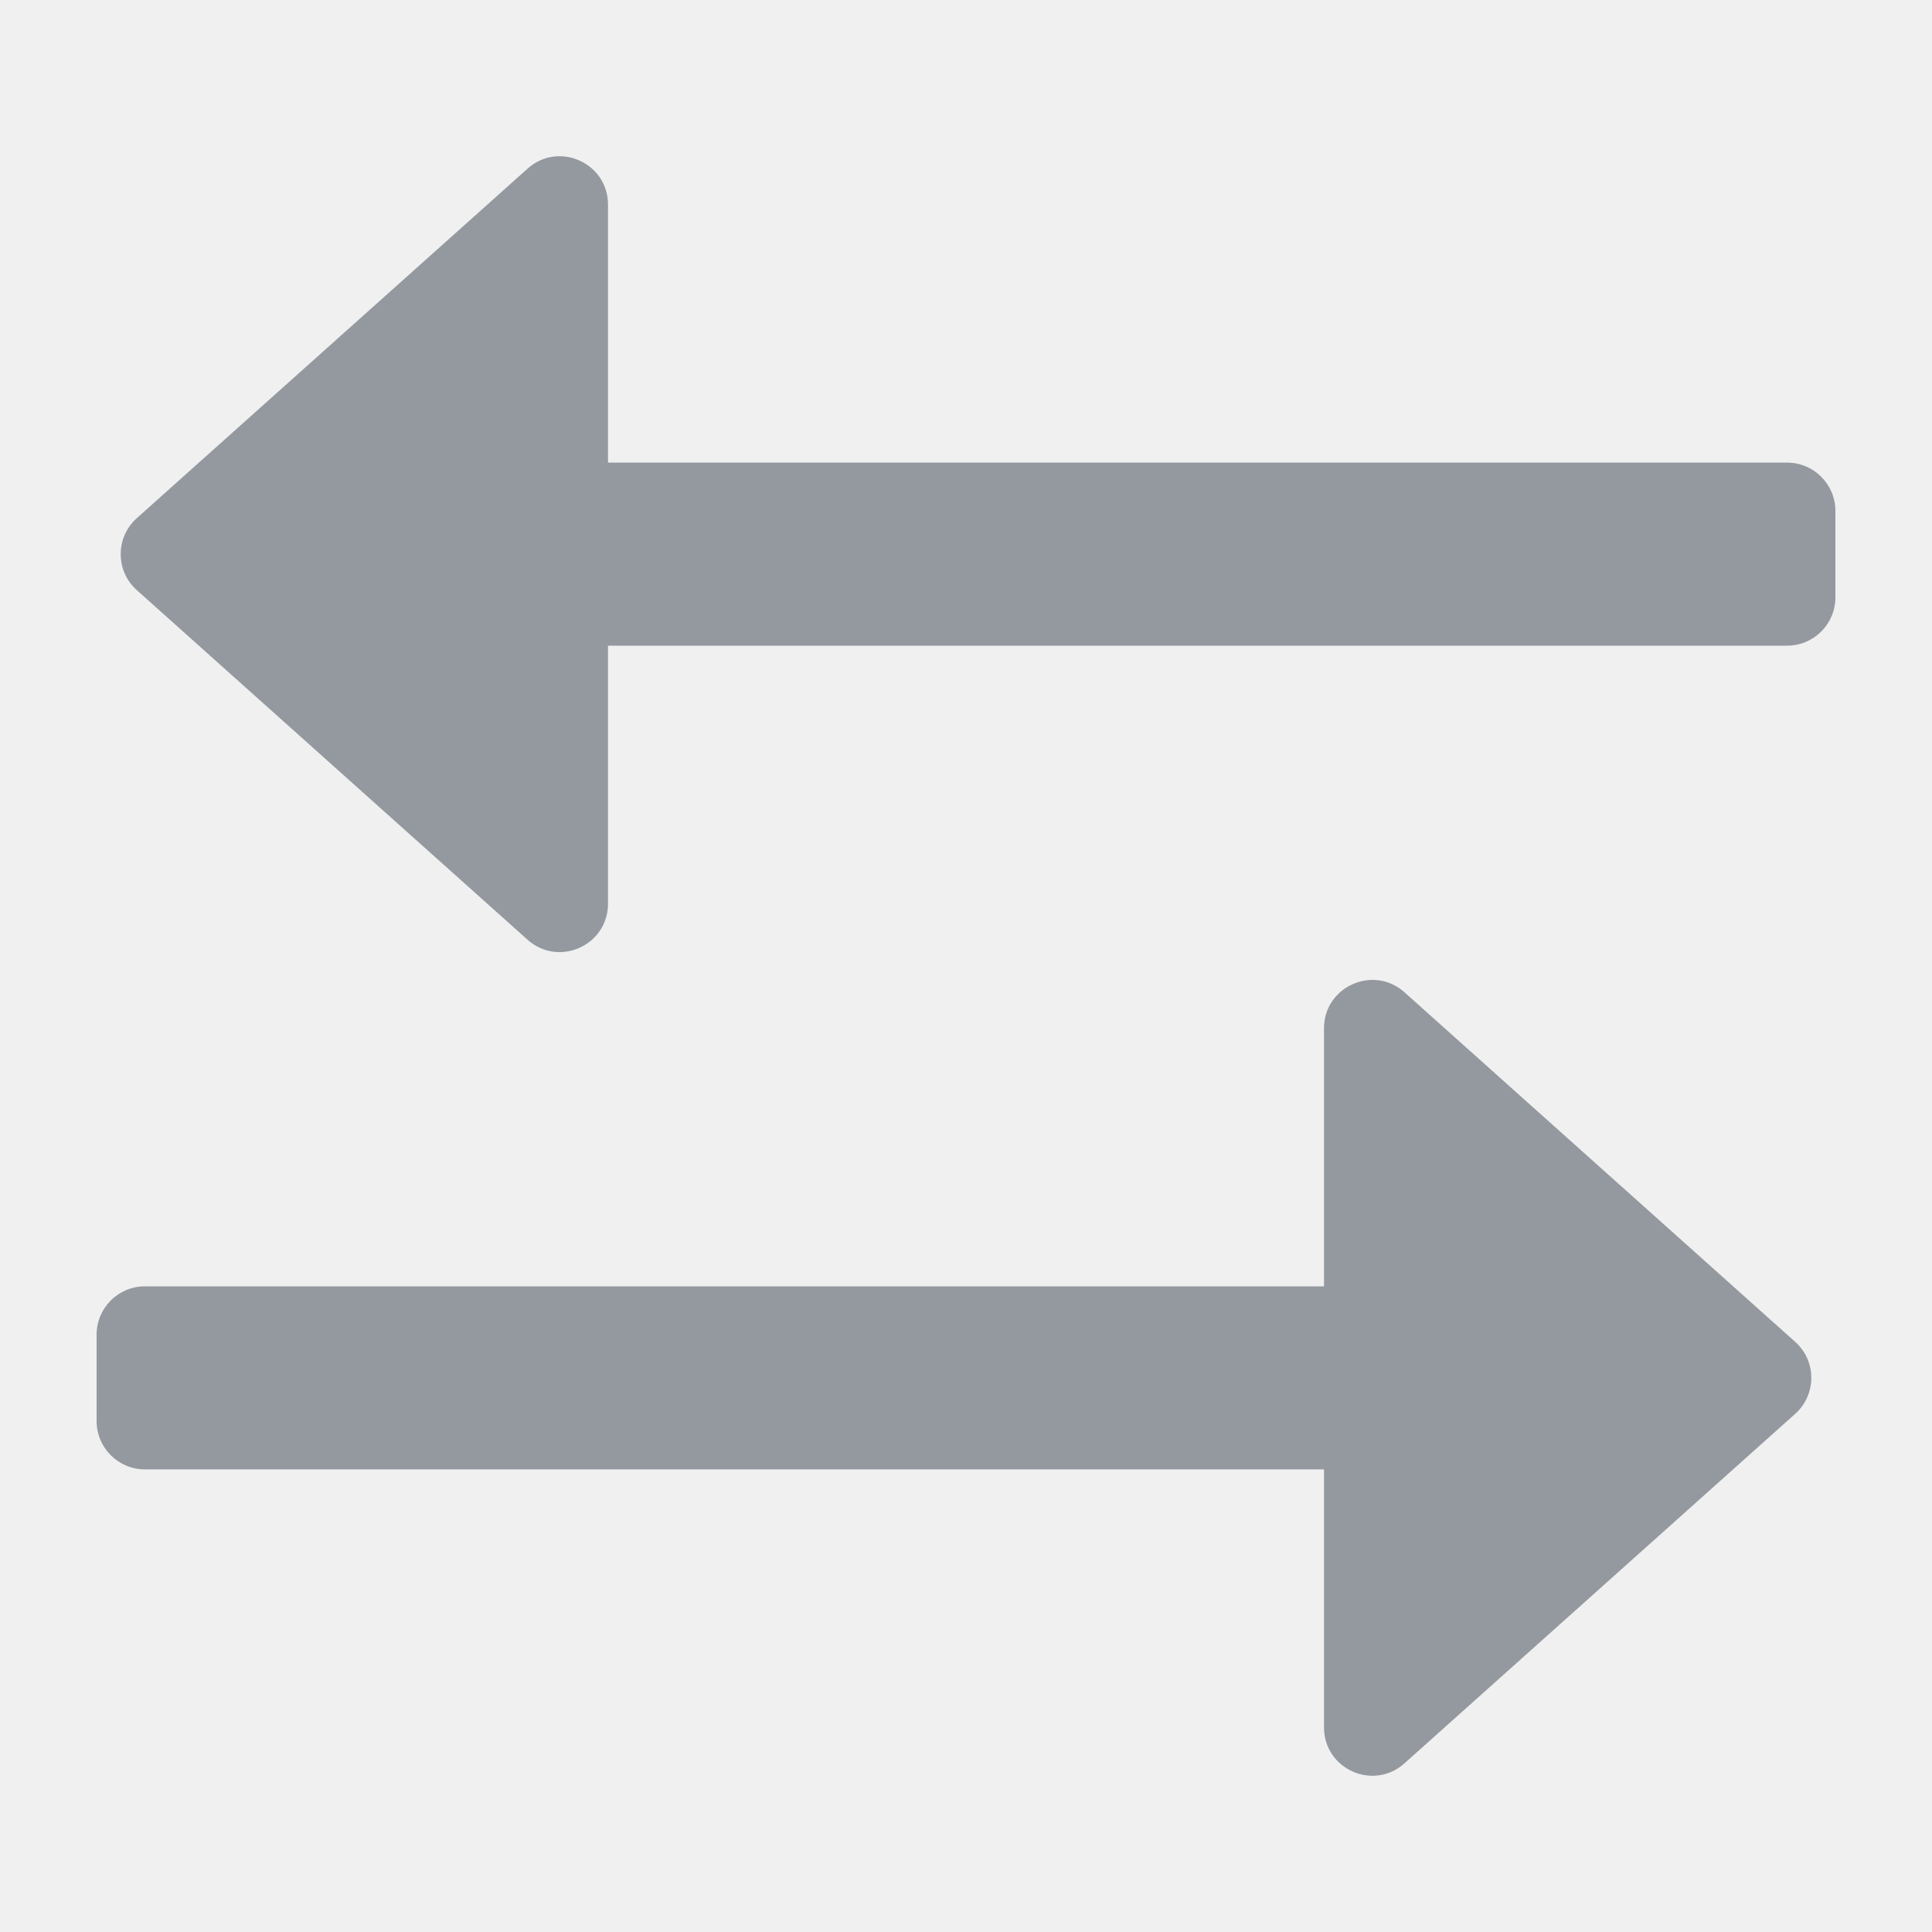
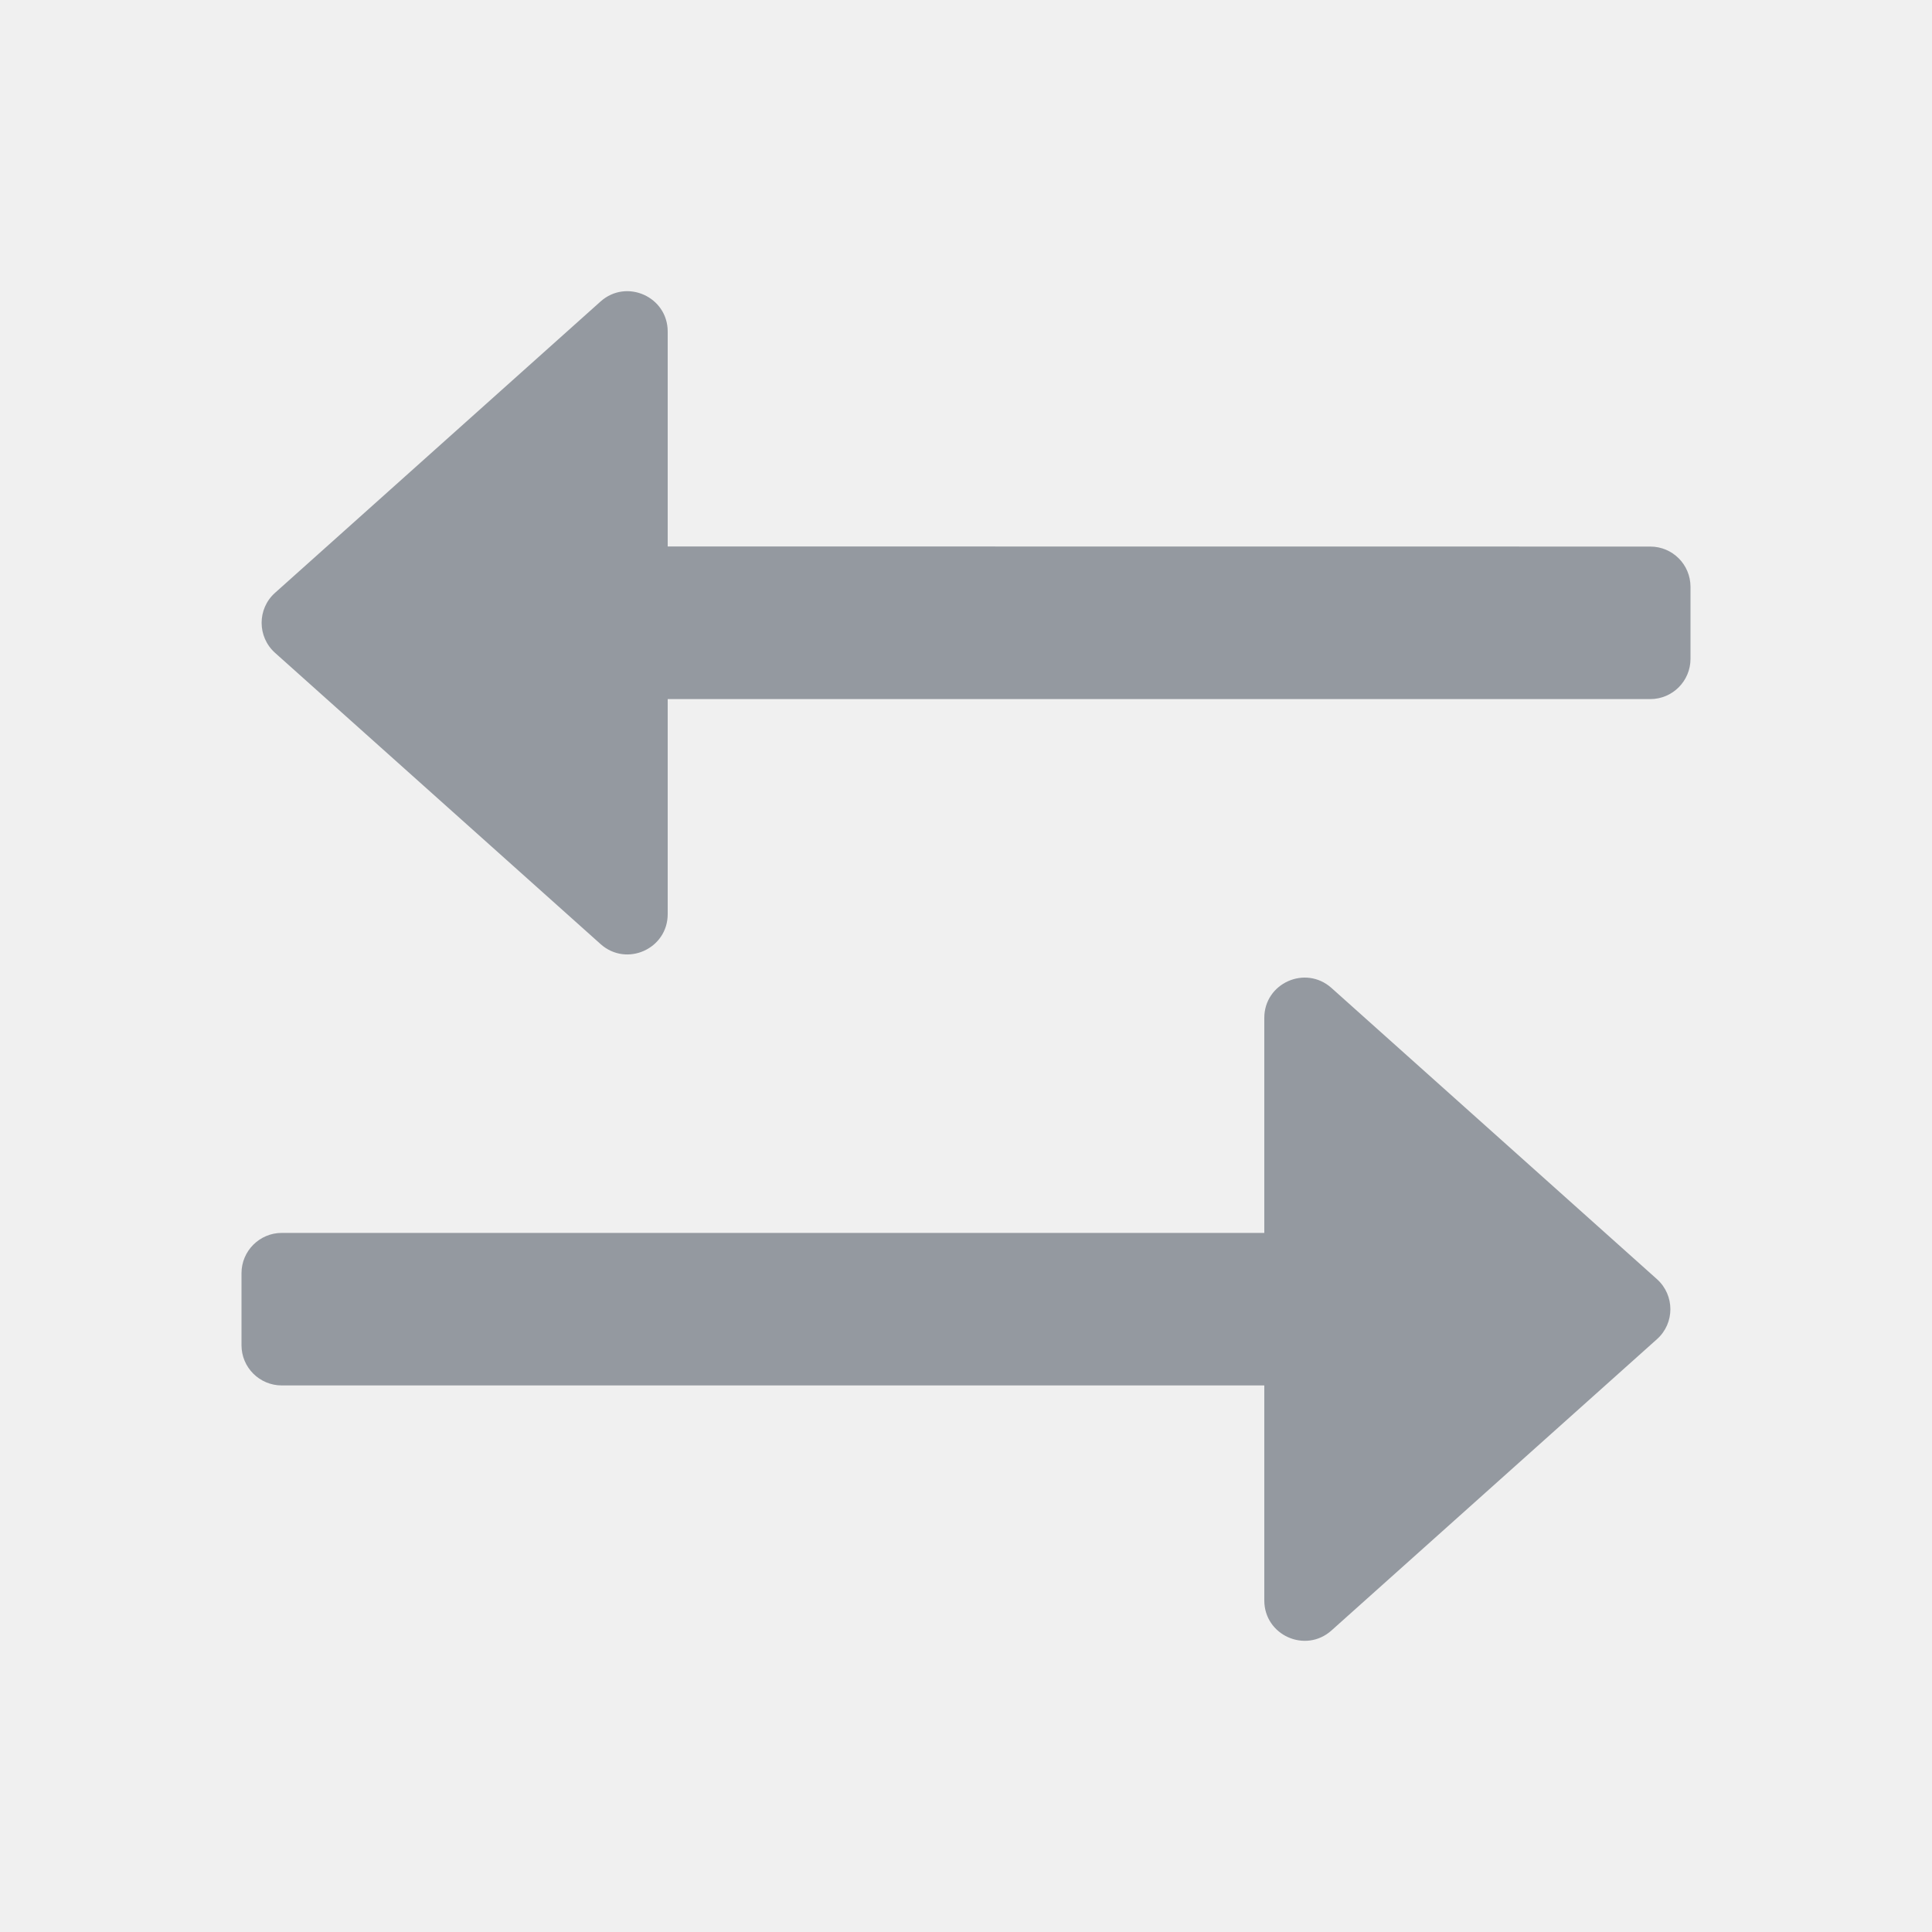
<svg xmlns="http://www.w3.org/2000/svg" width="20" height="20" viewBox="0 0 20 20" fill="none">
-   <g clip-path="url(#clip0_4351_3570)">
-     <path d="M5.461 1.746C5.783 1.457 6.294 1.686 6.294 2.118V4.789L18.5 4.789C18.776 4.789 19 5.013 19 5.289V6.184C19 6.46 18.776 6.684 18.5 6.684H6.294V9.355C6.294 9.788 5.783 10.016 5.461 9.728L1.416 6.109C1.194 5.911 1.194 5.563 1.416 5.364L5.461 1.746Z" fill="#9499A0" />
-     <path d="M13.706 10.645V13.316H1.5C1.224 13.316 1 13.54 1 13.816V14.711C1 14.987 1.224 15.211 1.5 15.211H13.706V17.882C13.706 18.314 14.217 18.543 14.539 18.254L18.584 14.636C18.806 14.437 18.806 14.089 18.584 13.891L14.539 10.272C14.217 9.984 13.706 10.213 13.706 10.645Z" fill="#9499A0" />
+   <g clip-path="url(#clip0_4482_6134)">
+     <path d="M6.217 3.121C6.486 2.881 6.912 3.072 6.912 3.432V5.657L17.083 5.658C17.314 5.658 17.5 5.844 17.5 6.075V6.82C17.5 7.05 17.314 7.237 17.083 7.237H6.912V9.463C6.912 9.823 6.486 10.014 6.217 9.773L2.847 6.758C2.662 6.592 2.662 6.302 2.847 6.137L6.217 3.121Z" fill="#9499A0" />
+     <path d="M13.088 10.537V12.763H2.917C2.687 12.763 2.5 12.95 2.5 13.18V13.926C2.5 14.156 2.687 14.342 2.917 14.342H13.088V16.568C13.088 16.928 13.514 17.119 13.783 16.879L17.153 13.863C17.338 13.698 17.338 13.408 17.153 13.242L13.783 10.227C13.514 9.987 13.088 10.177 13.088 10.537Z" fill="#9499A0" />
  </g>
  <defs>
-     <clipPath id="clip0_4351_3570">
+     <clipPath id="clip0_4482_6134">
      <rect width="20" height="20" fill="white" />
    </clipPath>
  </defs>
</svg>
